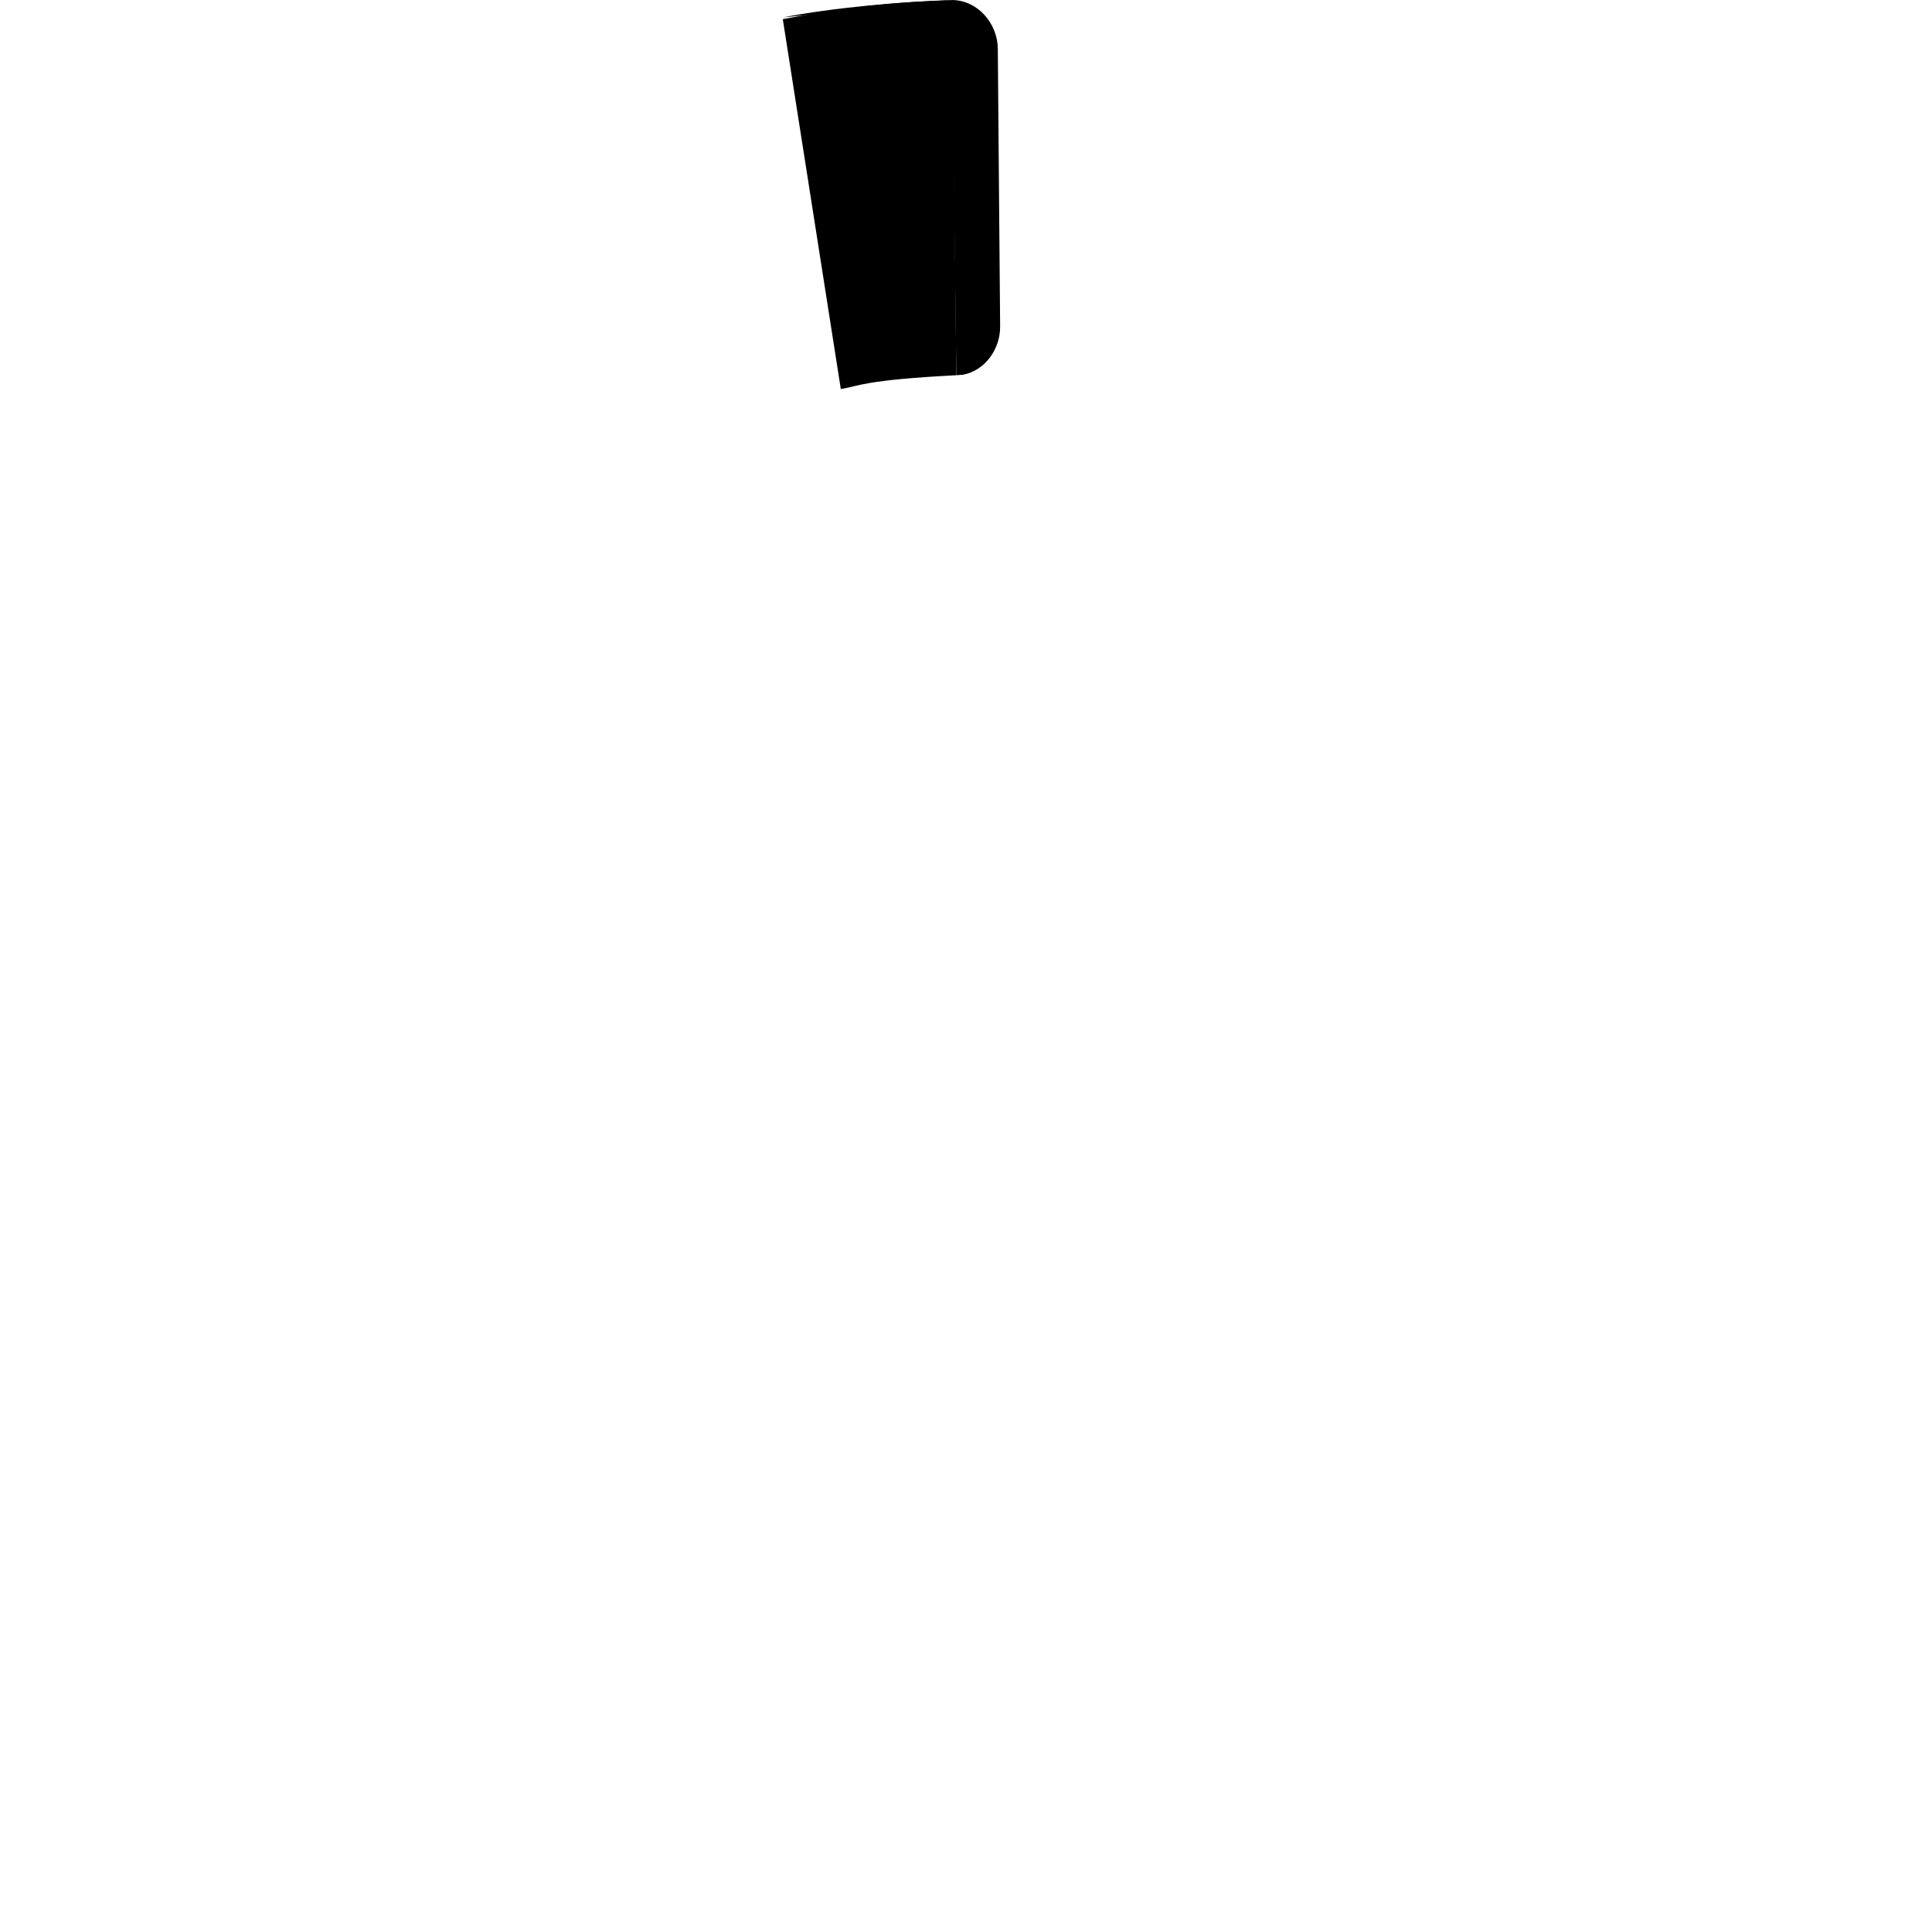
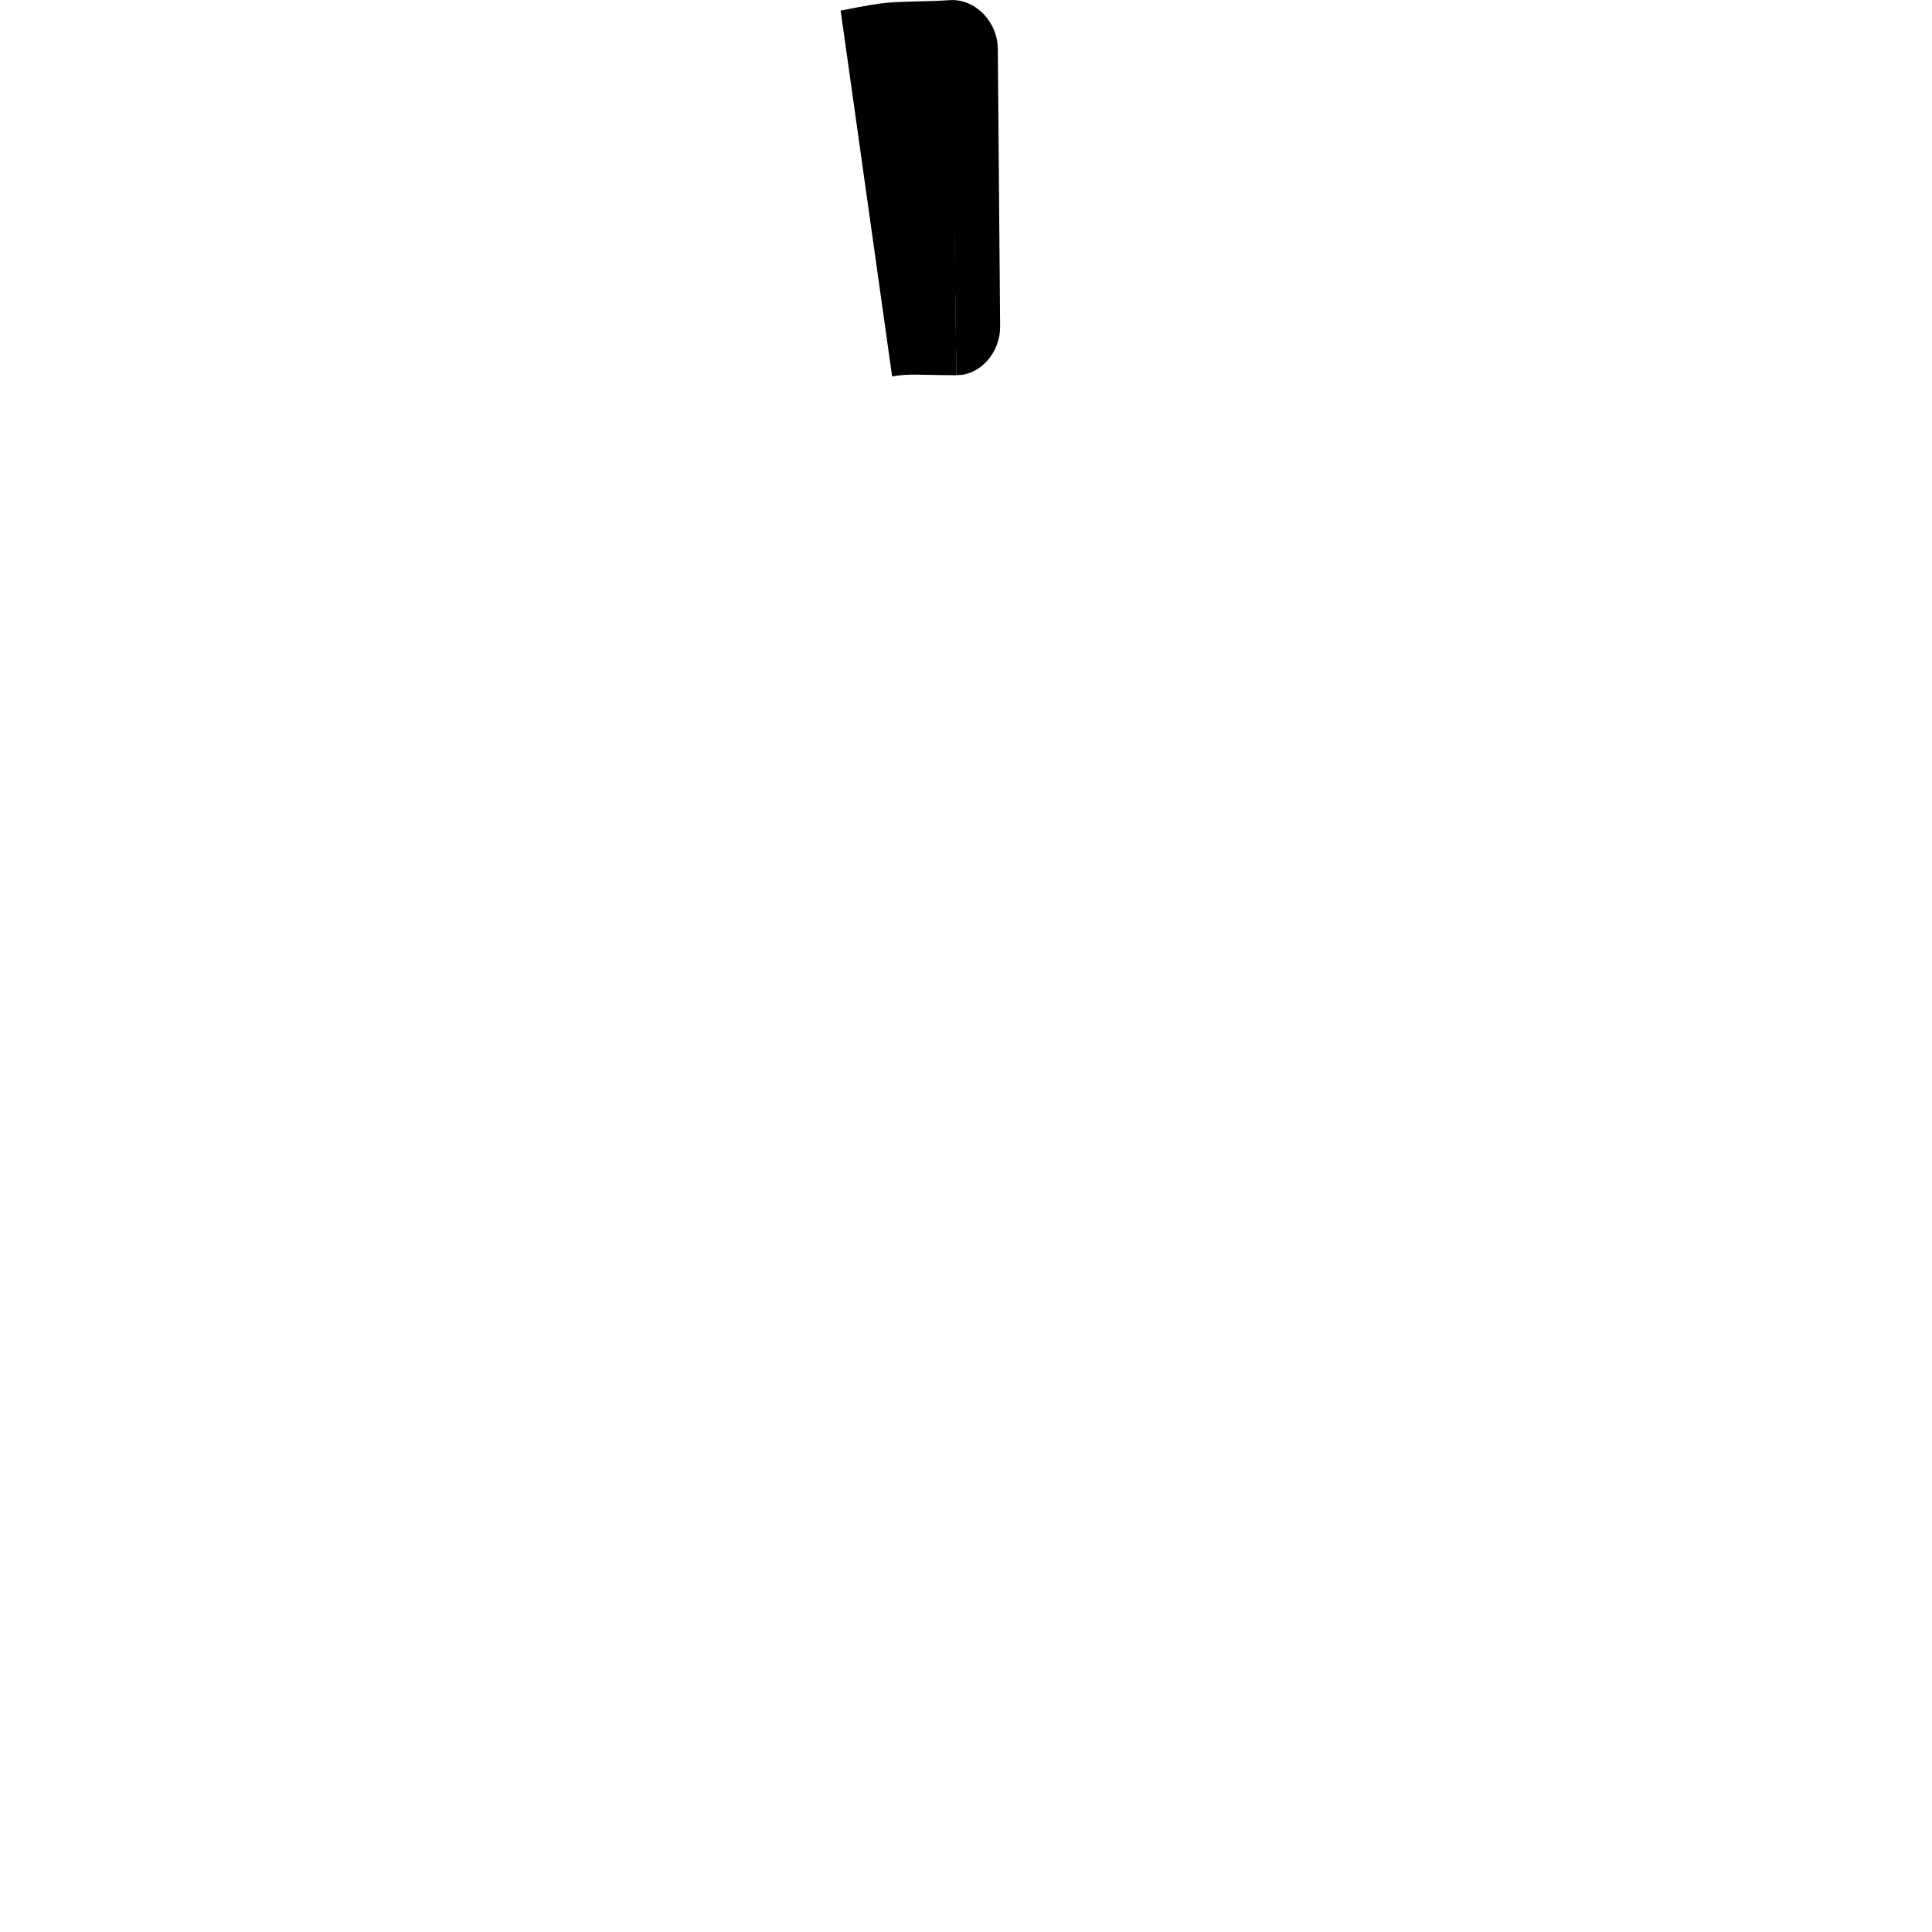
<svg xmlns="http://www.w3.org/2000/svg" id="skin" viewBox="0 0 1080 1080">
  <g id="basic">
-     <g>
-       <path d="m437.51,9.76C465.74,4.24,503.39.97,532.35.02" />
-       <path d="m470.02,217.48c10.37-1.67,12.48-5.01,64.59-7.73L532.35.02s-3.21.21-8.67.46c-28.95.96-57.86,4.73-86.09,10.25l32.43,206.75Z" />
-     </g>
+     <path d="m498.7,210.41c10.37-1.67,13.2-.75,35.91-.66L532.35.02s-3.21.21-8.67.46c-28.95.96-25.54-.1-53.76,5.43l28.78,204.5Z" />
    <path d="m559.08,182.52l-1.3-155.3c-.12-14.17-11.27-27.03-25.44-27.21-.07,0-.47,1.51-.54,1.51l2.81,208.22,3.69-.26c12.36-2.29,20.89-14.39,20.78-26.96Z" />
  </g>
</svg>
